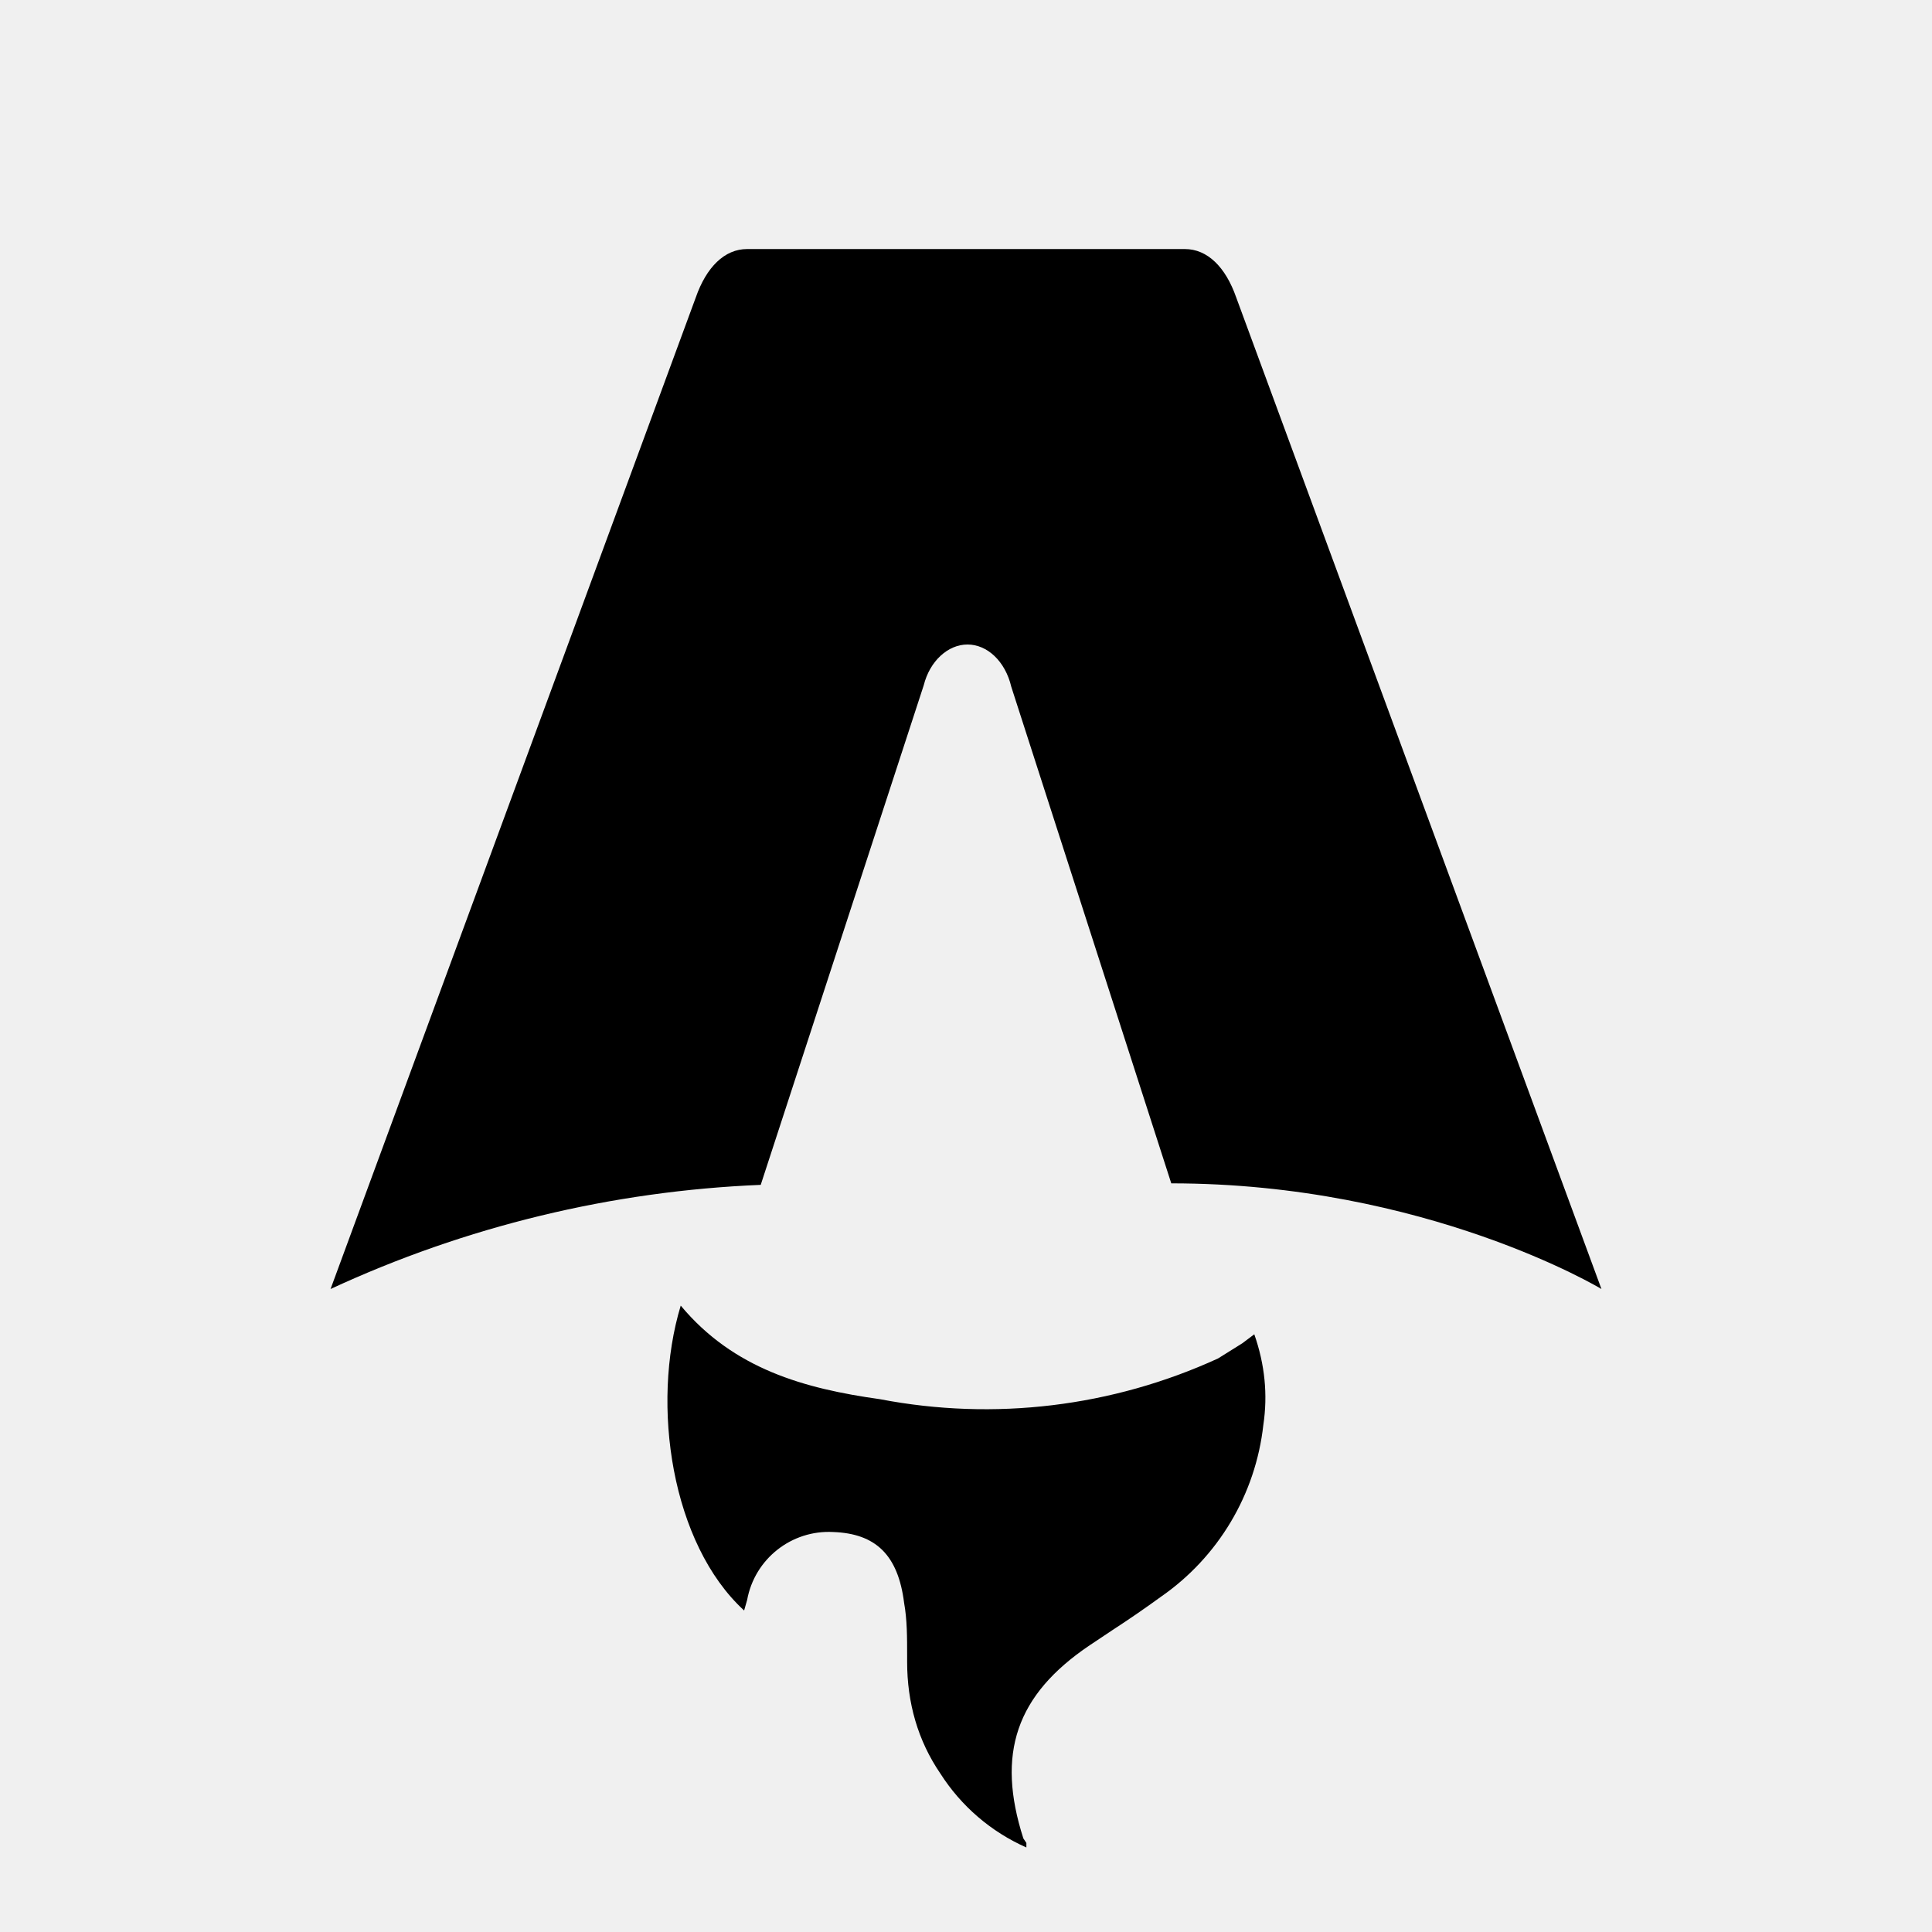
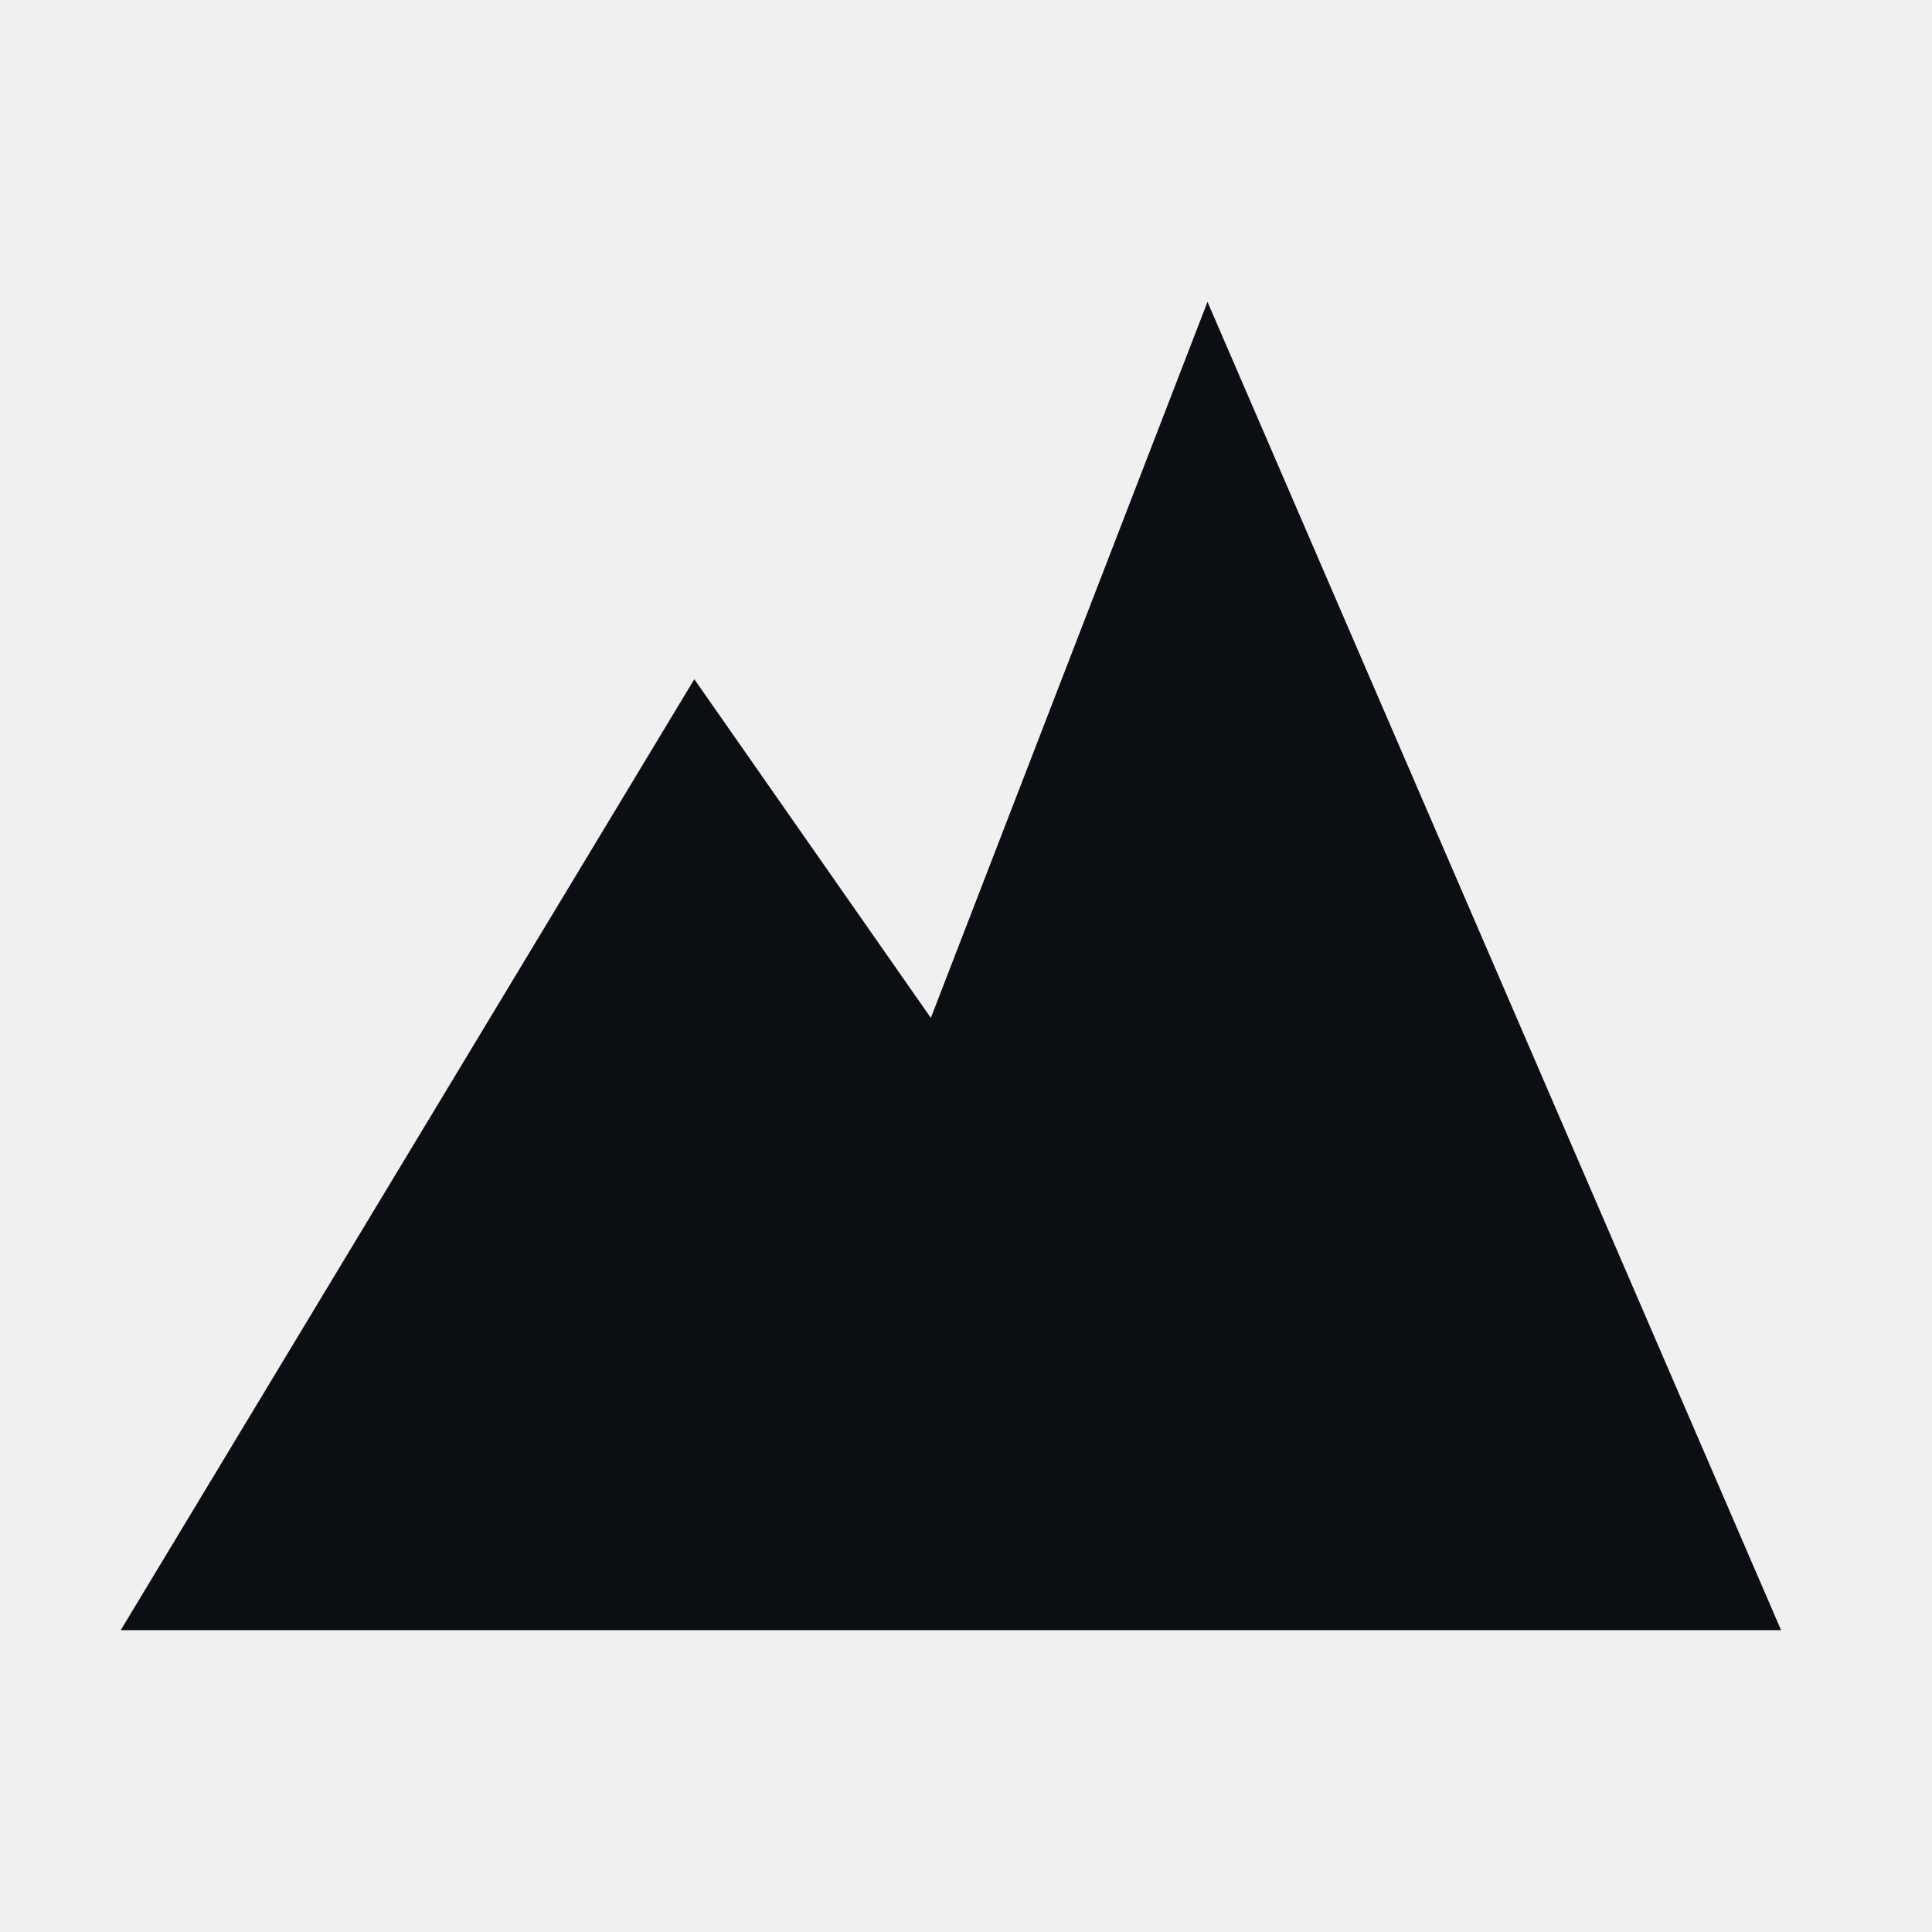
<svg xmlns="http://www.w3.org/2000/svg" fill="none" viewBox="0 0 128 128">
-   <path d="M50.4 78.5a75.1 75.1 0 0 0-28.5 6.9l24.2-65.7c.7-2 1.9-3.2 3.4-3.2h29c1.5 0 2.7 1.2 3.4 3.2l24.2 65.7s-11.6-7-28.5-7L67 45.5c-.4-1.7-1.6-2.8-2.9-2.8-1.3 0-2.5 1.1-2.9 2.7L50.4 78.5Zm-1.1 28.2Zm-4.2-20.2c-2 6.6-.6 15.8 4.2 20.2a17.5 17.5 0 0 1 .2-.7 5.5 5.5 0 0 1 5.7-4.5c2.8.1 4.3 1.5 4.7 4.7.2 1.1.2 2.3.2 3.5v.4c0 2.7.7 5.2 2.2 7.4a13 13 0 0 0 5.7 4.9v-.3l-.2-.3c-1.8-5.6-.5-9.5 4.4-12.8l1.5-1a73 73 0 0 0 3.2-2.2 16 16 0 0 0 6.8-11.4c.3-2 .1-4-.6-6l-.8.6-1.6 1a37 37 0 0 1-22.4 2.7c-5-.7-9.7-2-13.2-6.2Z" />
+   <path d="M80 20 L118 108 L46 108 Z M46 45 L90 108 L8 108 Z" />
  <style>
-         path { fill: #000; }
+         path { fill: #0b0f13; }
        @media (prefers-color-scheme: dark) {
-             path { fill: #FFF; }
+             path { fill: #eef3f4; }
        }
    </style>
</svg>
